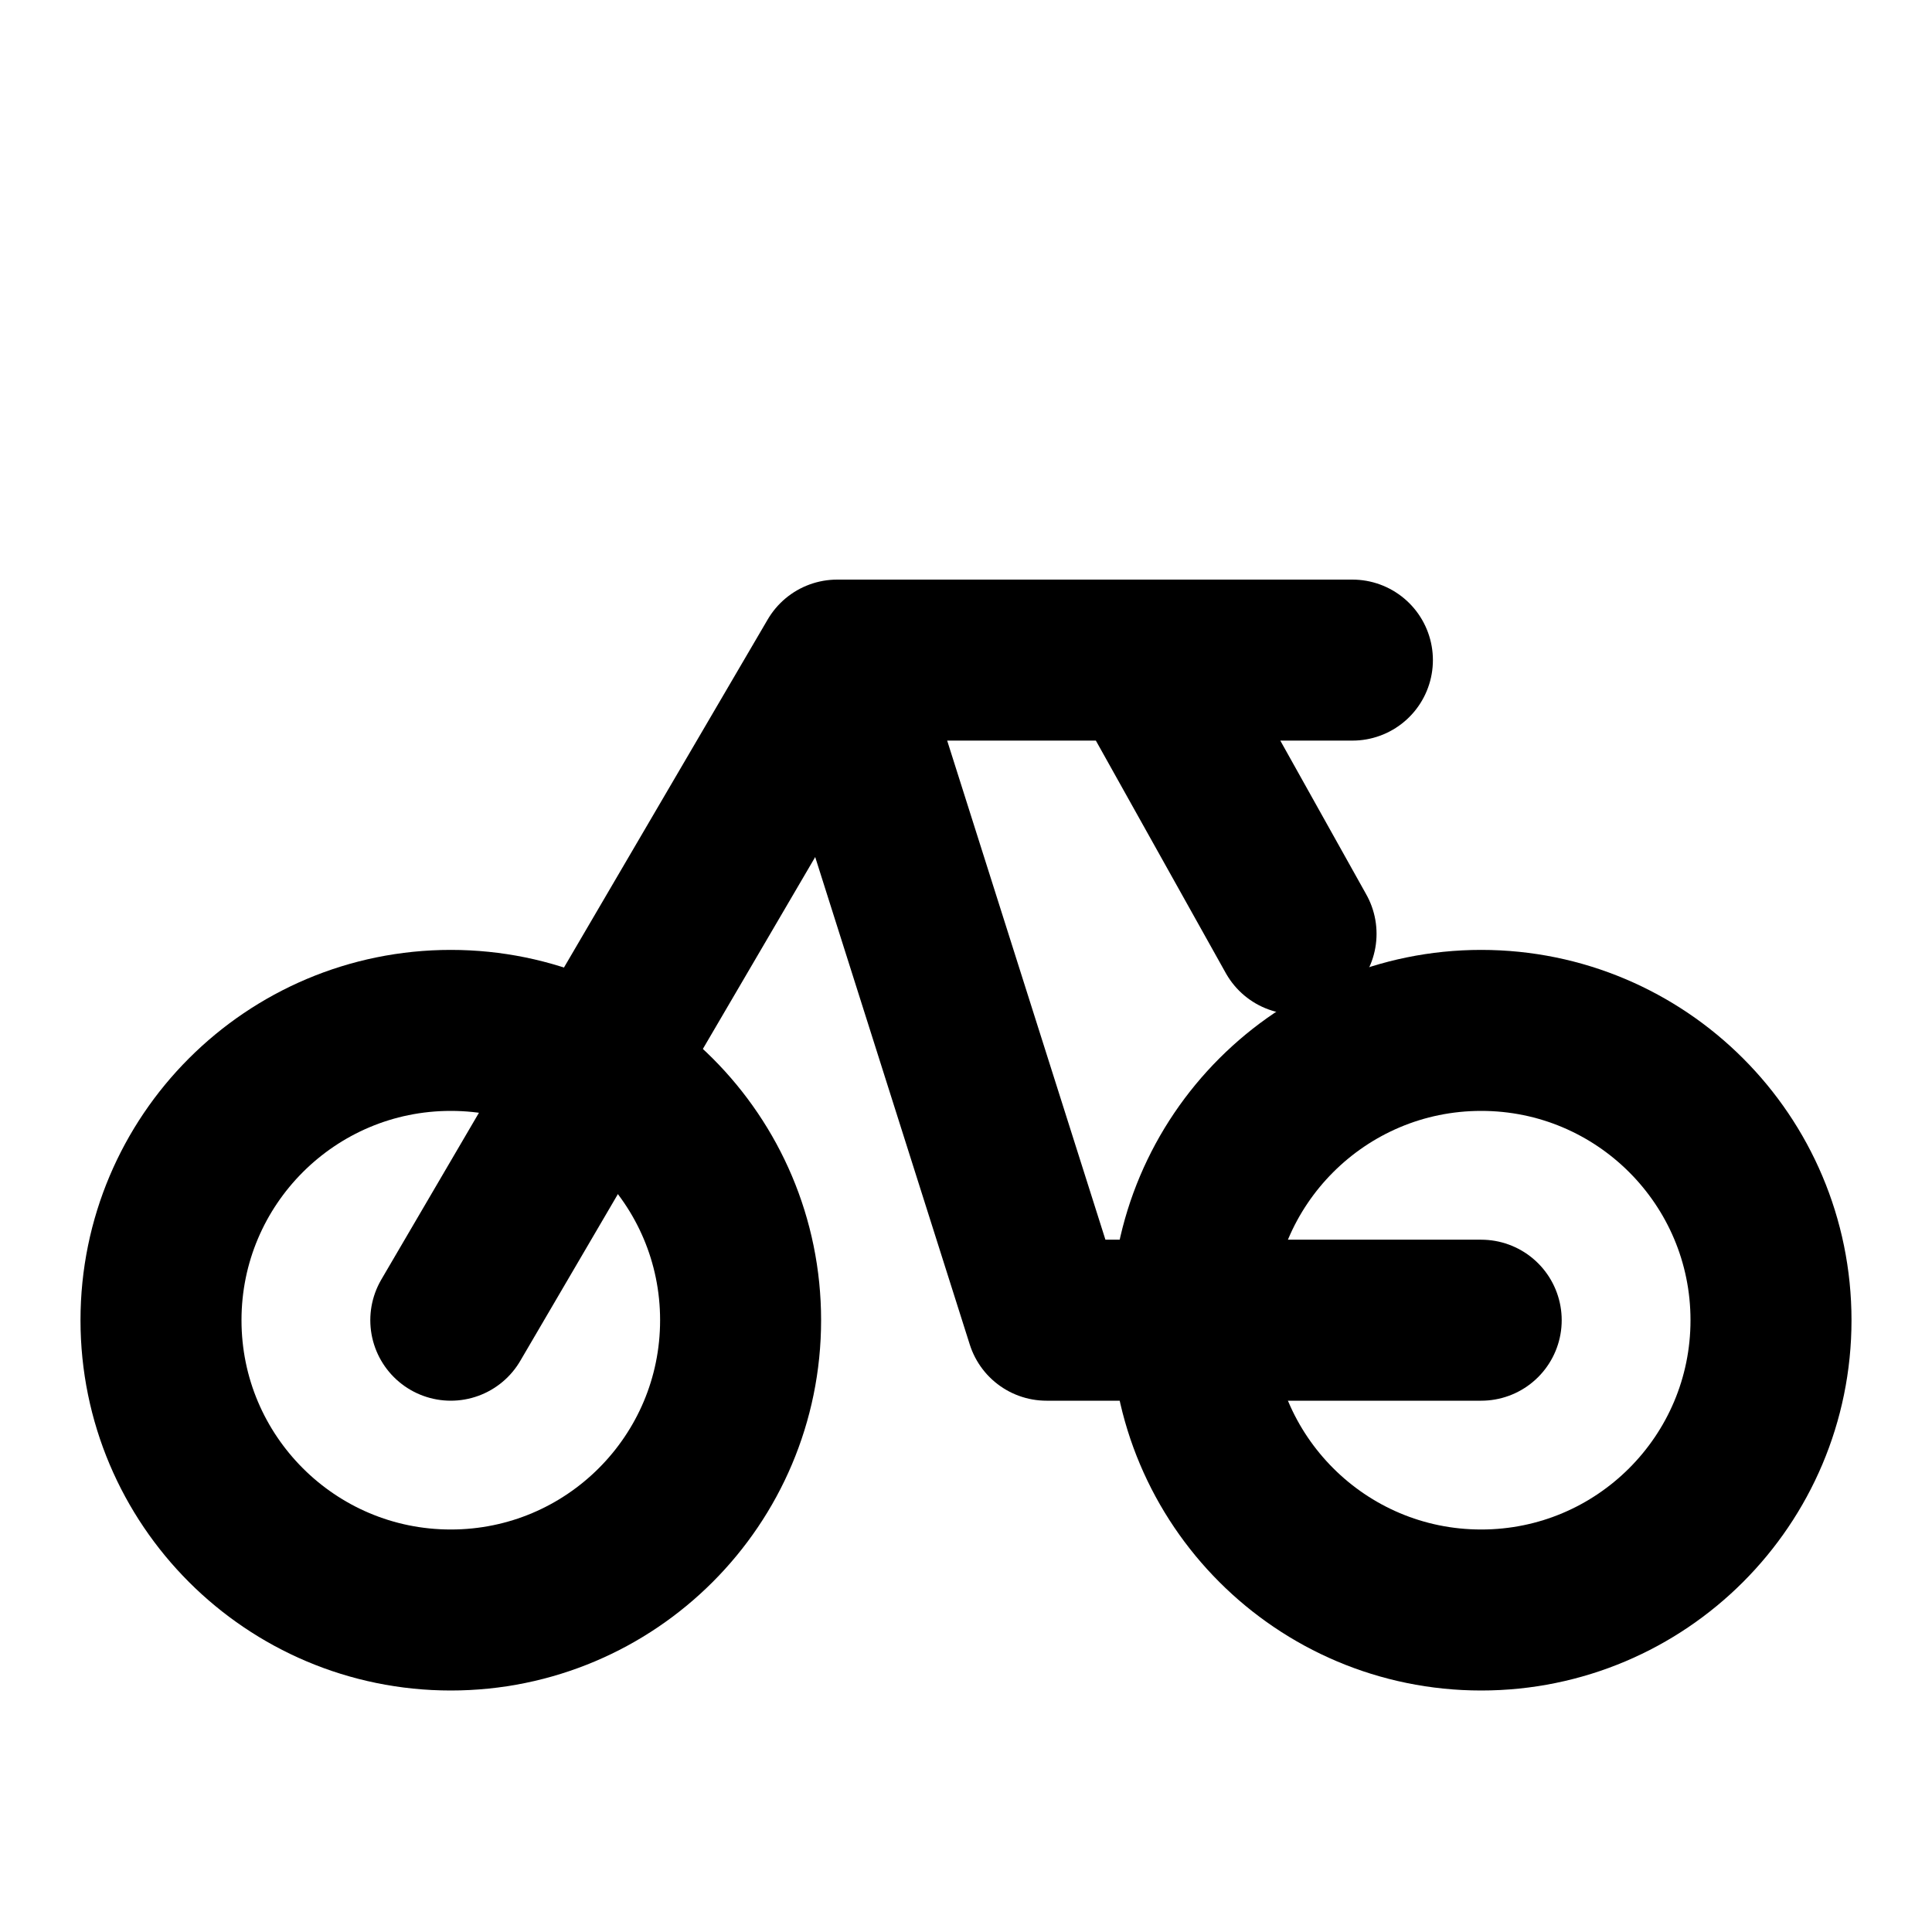
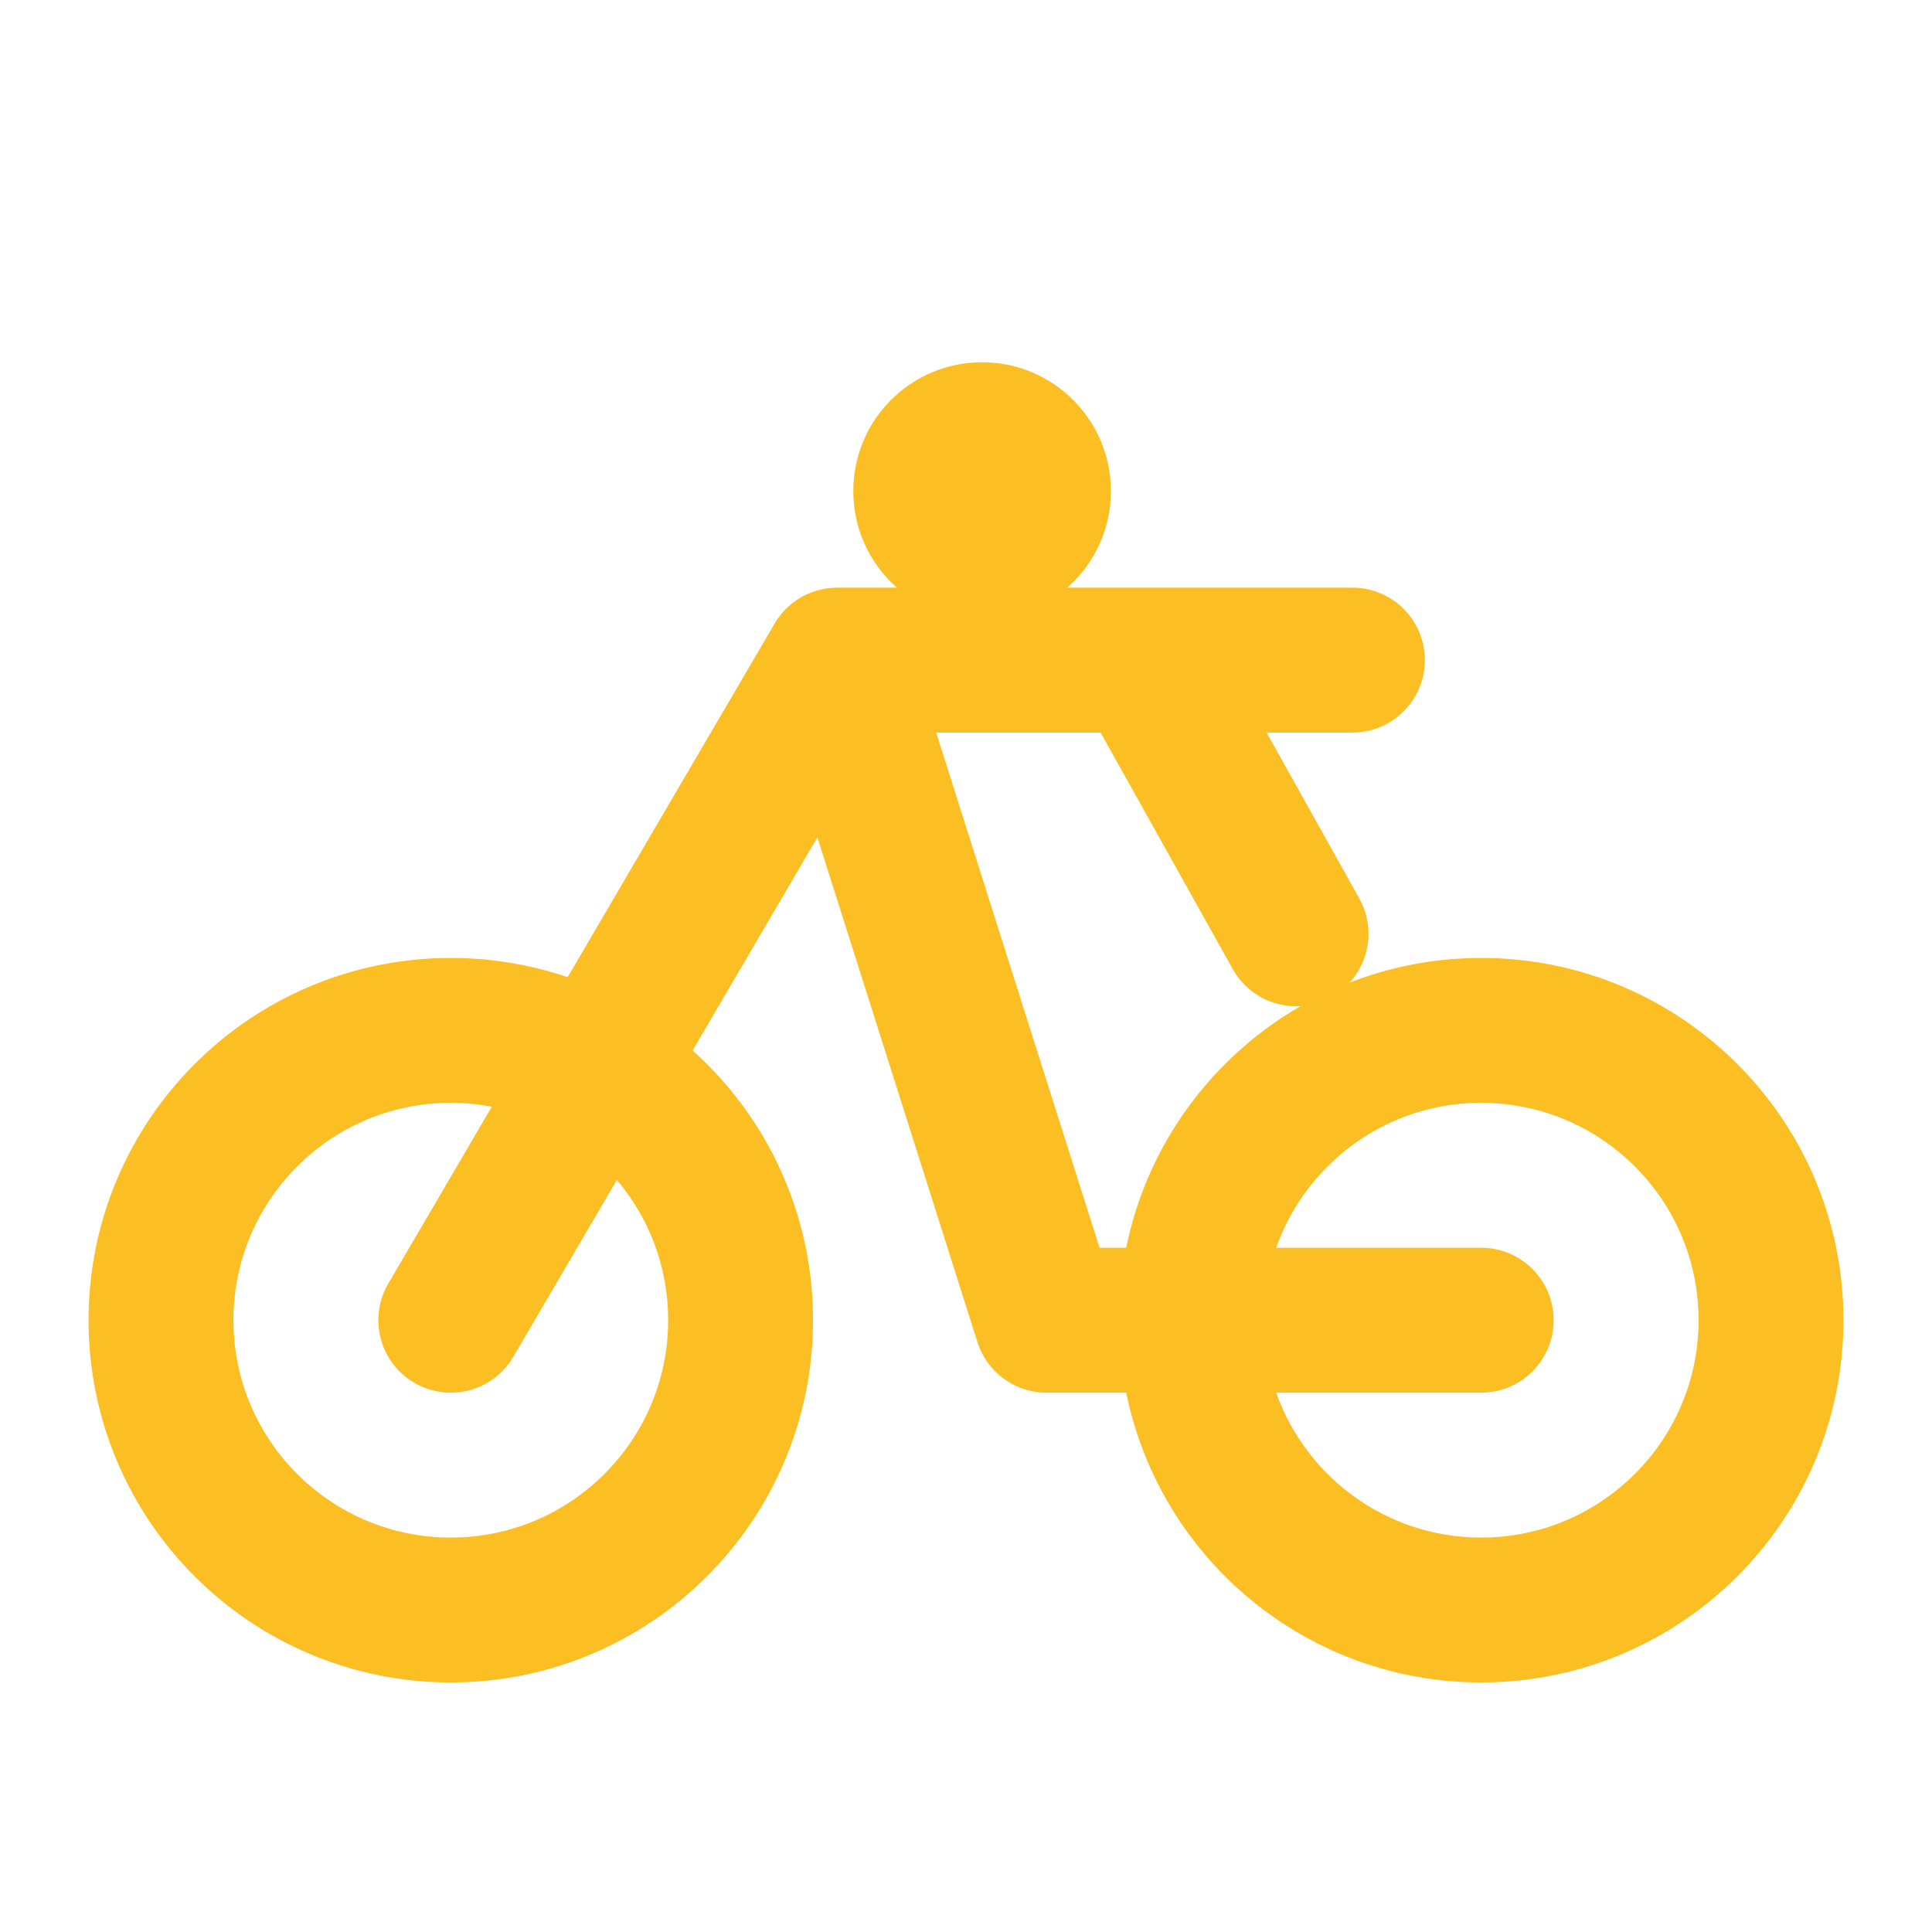
<svg xmlns="http://www.w3.org/2000/svg" viewBox="0 0 24 24" fill="none" role="img" aria-label="CYCLING">
-   <circle cx="5.6" cy="16.4" r="3.6" stroke="currentColor" stroke-width="2" />
-   <circle cx="18.4" cy="16.4" r="3.6" stroke="currentColor" stroke-width="2" />
-   <path d="M5.6 16.4 10.4 8.2h3.8l1.9 3.4M10.4 8.2l2.6 8.2h5.4M14.2 8.2h2.6" stroke="currentColor" stroke-width="2" stroke-linecap="round" stroke-linejoin="round" />
+   <g stroke="#FBBF24" stroke-width="1.8" stroke-linecap="round" stroke-linejoin="round">
+     <circle cx="5.6" cy="16.4" r="3.6" />
+     <circle cx="18.4" cy="16.4" r="3.6" />
+     <path d="M5.6 16.4 10.4 8.2h3.8l1.9 3.4M10.4 8.2l2.6 8.2h5.4M14.2 8.2h2.6" />
+   </g>
+   <circle cx="12.2" cy="6.1" r="1.6" fill="#FBBF24" />
</svg>
